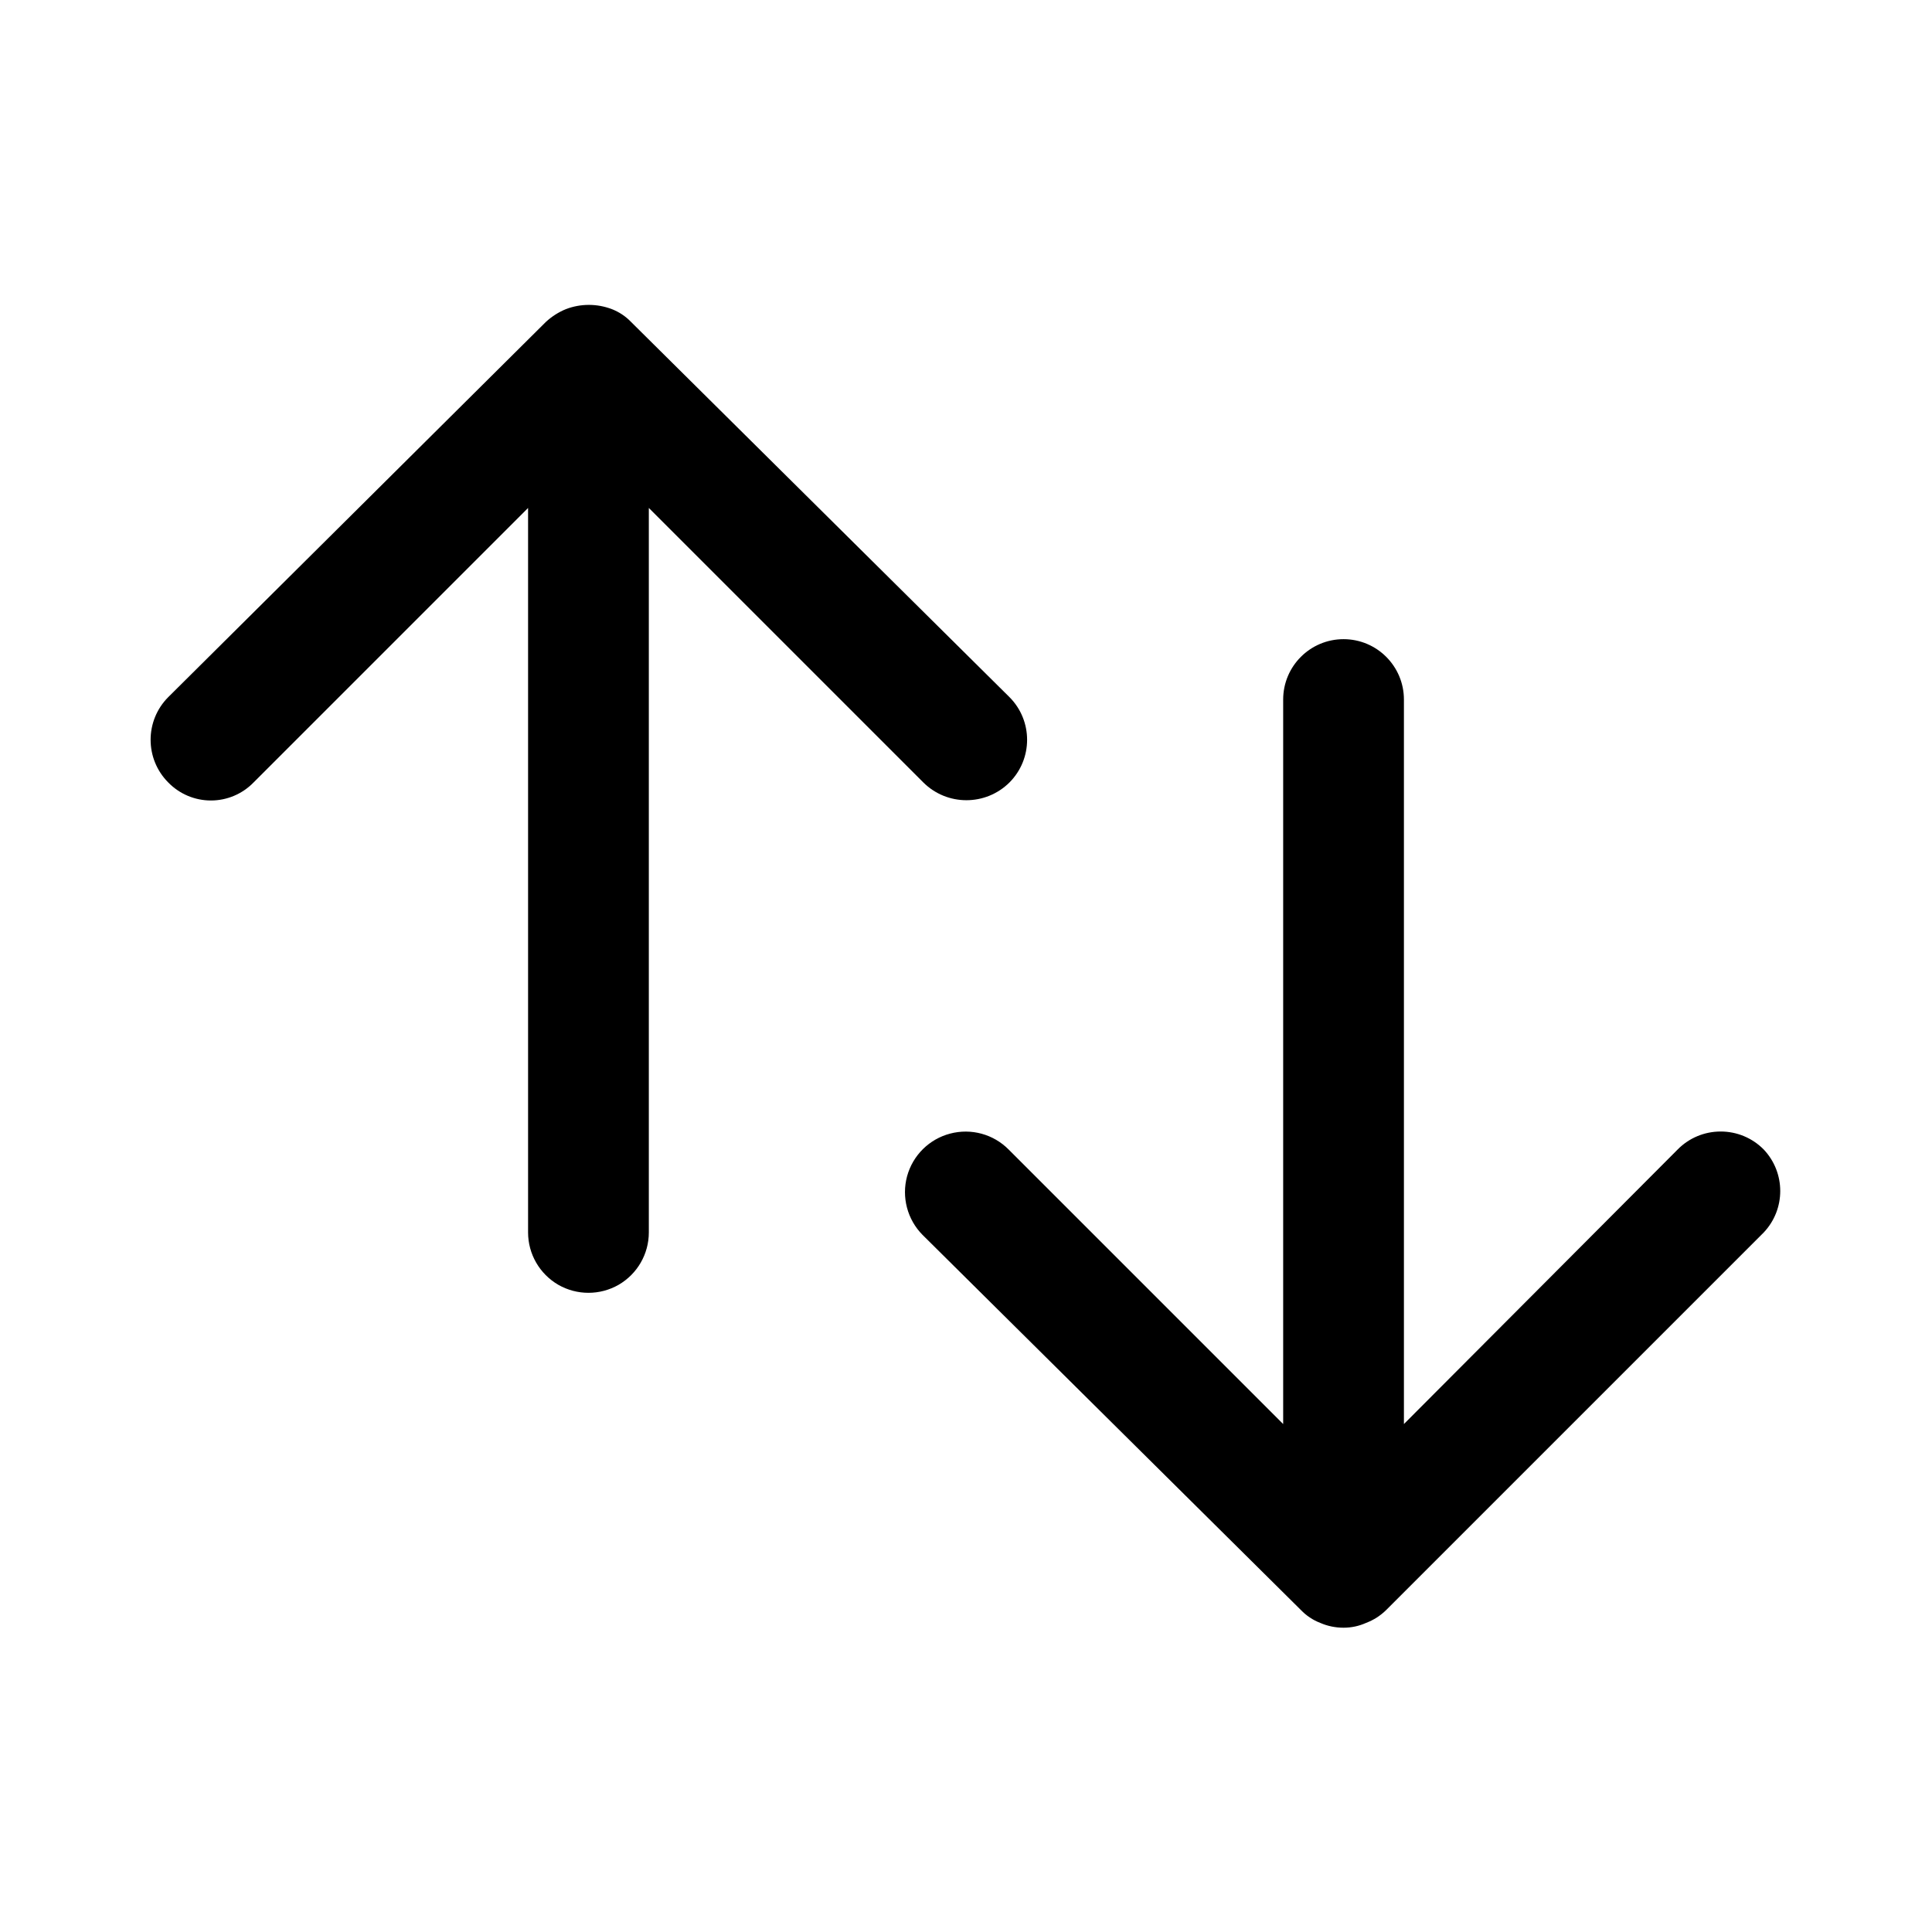
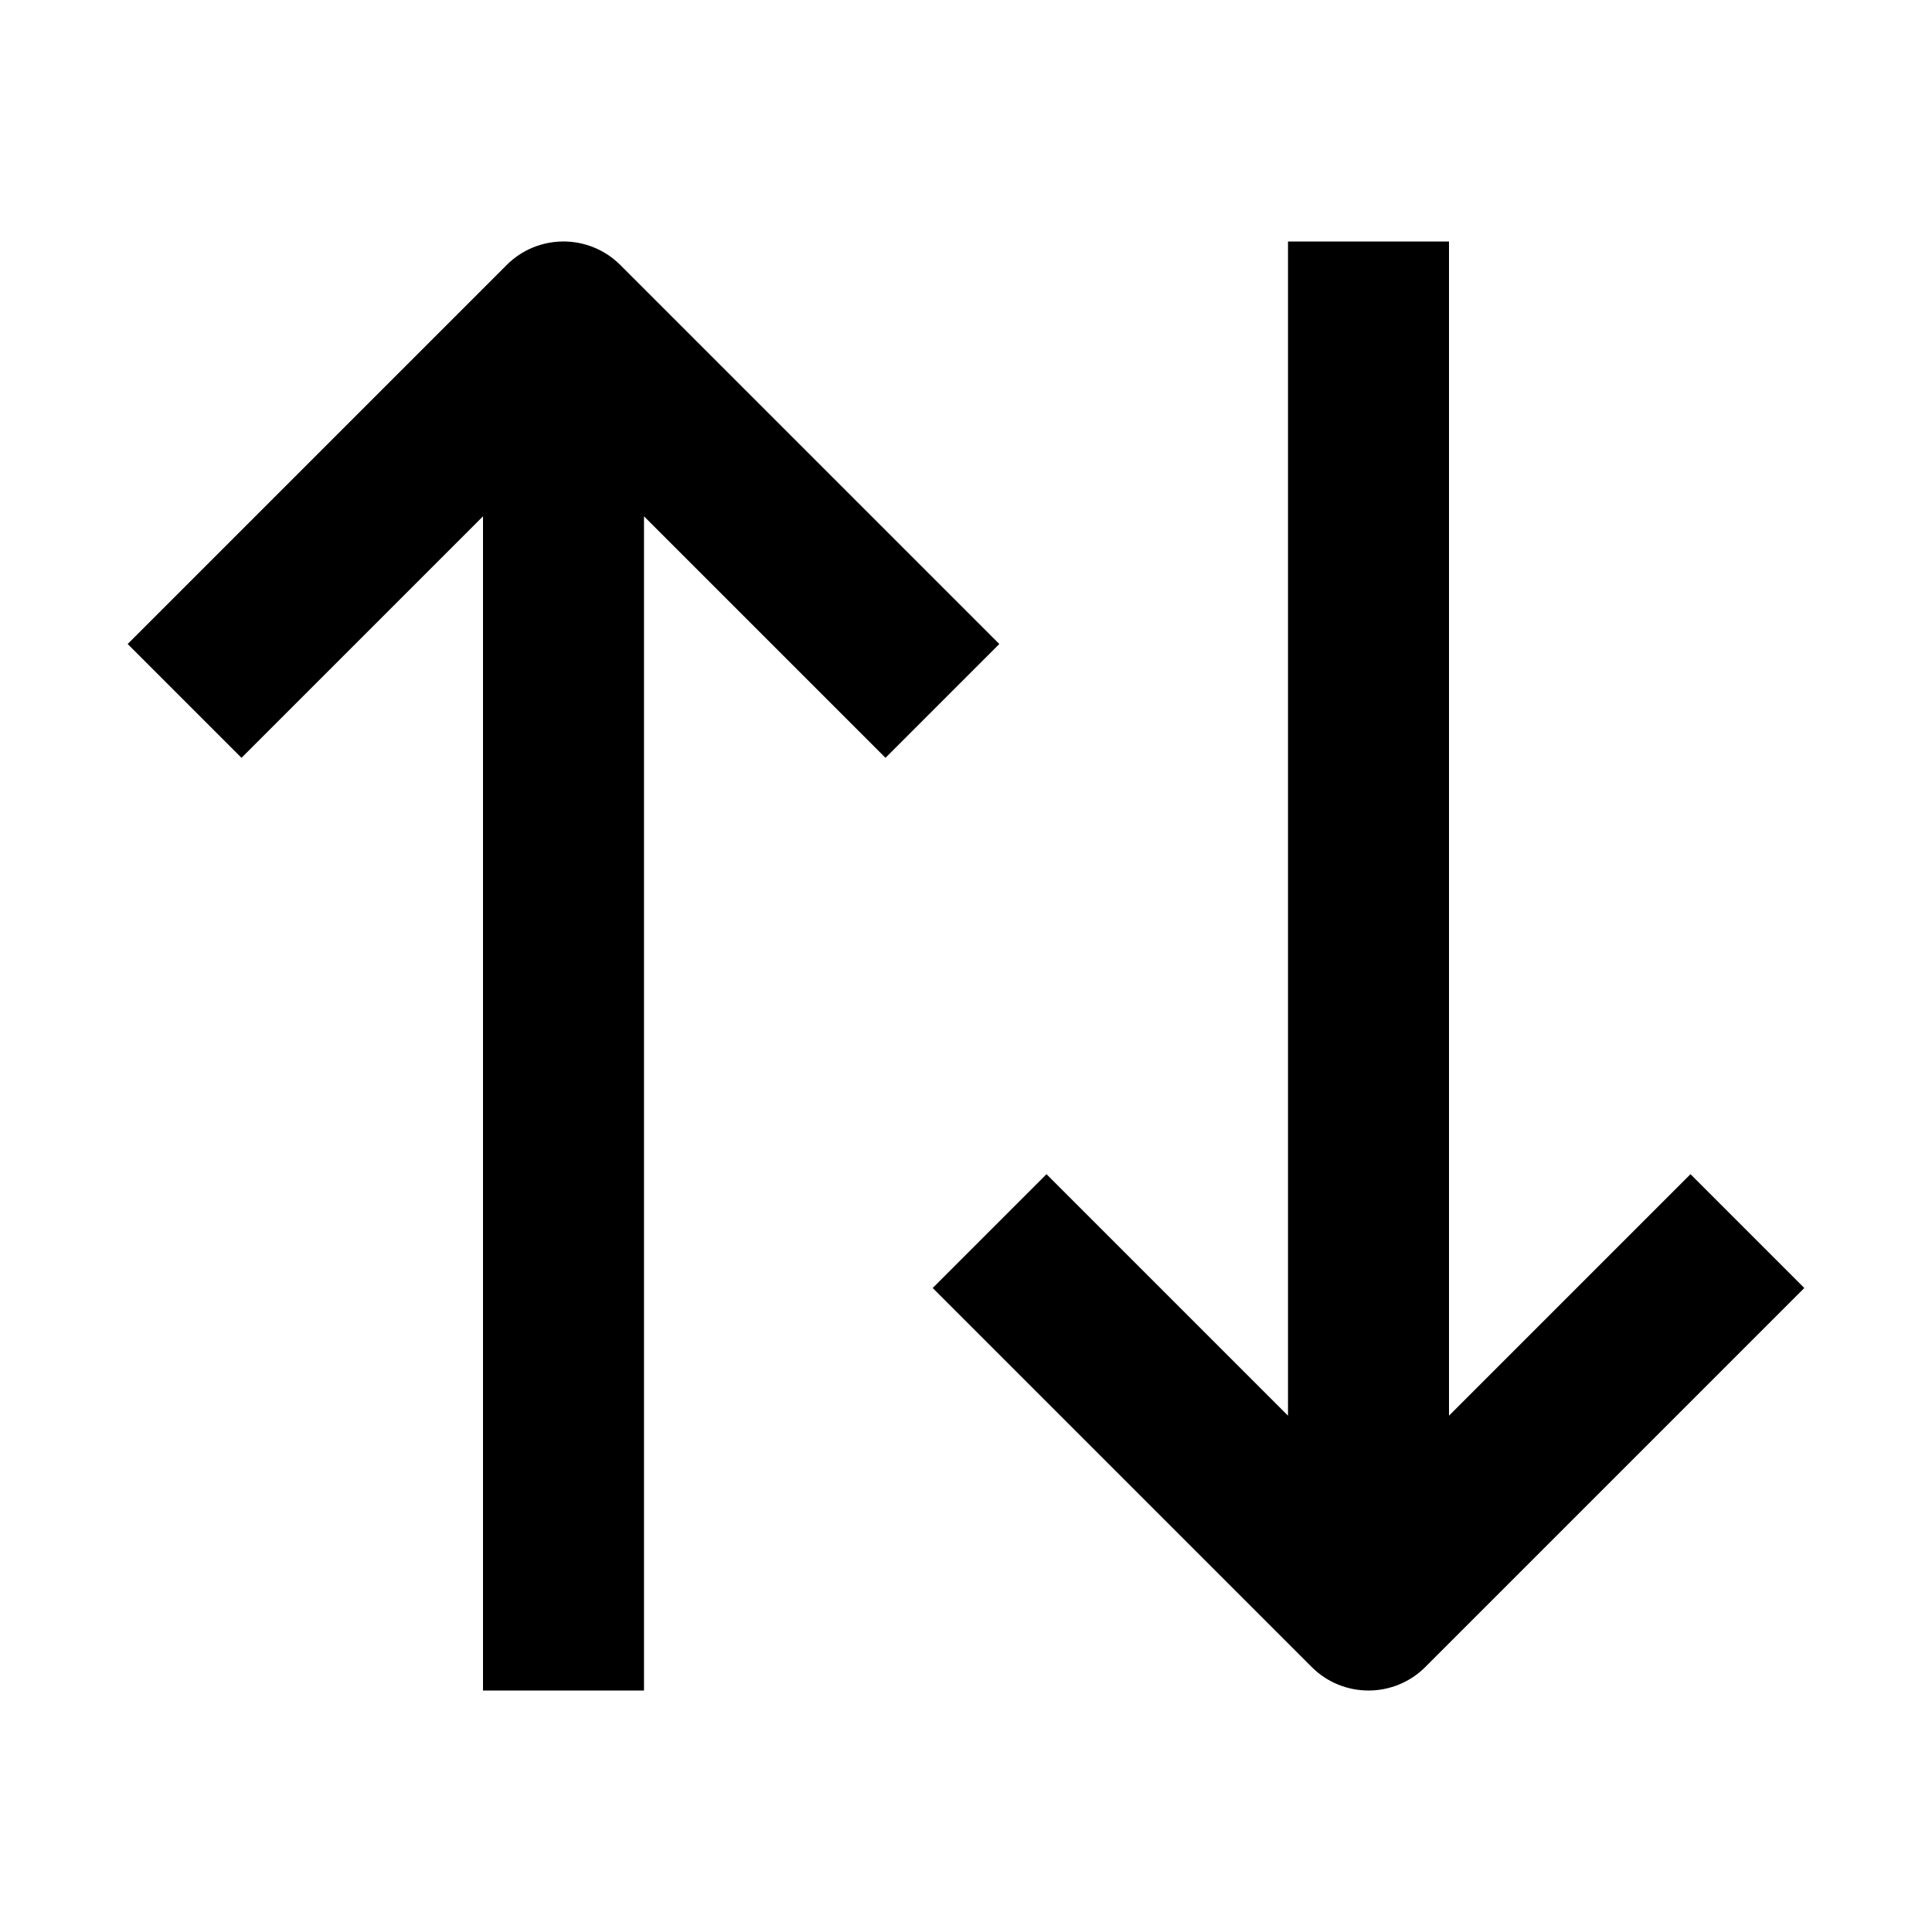
- <svg xmlns="http://www.w3.org/2000/svg" viewBox="0 0 24 24" fill="none">
-   <path d="M21.91 14.28C21.769 14.136 21.576 14.056 21.375 14.056C21.174 14.056 20.981 14.136 20.84 14.28L17.44 17.69V8.69C17.44 8.276 17.104 7.94 16.69 7.94C16.276 7.94 15.94 8.276 15.94 8.69V17.69L12.53 14.28C12.341 14.089 12.064 14.013 11.803 14.082C11.543 14.15 11.339 14.352 11.268 14.612C11.198 14.871 11.271 15.149 11.46 15.34L16.16 20C16.227 20.07 16.309 20.125 16.4 20.16C16.491 20.2 16.59 20.22 16.69 20.22C16.787 20.22 16.882 20.2 16.97 20.16C17.064 20.125 17.149 20.07 17.22 20L21.91 15.31C22.183 15.021 22.183 14.569 21.91 14.28Z" fill="currentColor" />
-   <path d="M11.47 9.72C11.766 10.014 12.244 10.014 12.54 9.72C12.832 9.427 12.832 8.953 12.54 8.66L7.84 4C7.773 3.93 7.691 3.875 7.6 3.84C7.416 3.77 7.214 3.77 7.03 3.84C6.938 3.878 6.853 3.932 6.78 4L2.09 8.66C1.798 8.953 1.798 9.427 2.09 9.72C2.229 9.863 2.42 9.944 2.62 9.944C2.82 9.944 3.011 9.863 3.15 9.72L6.56 6.31V15.31C6.56 15.578 6.703 15.825 6.935 15.96C7.167 16.093 7.453 16.093 7.685 15.96C7.917 15.825 8.06 15.578 8.06 15.31V6.31L11.47 9.72Z" fill="currentColor" />
+ <svg xmlns="http://www.w3.org/2000/svg" viewBox="0 0 24 24">
+   <path fill-rule="evenodd" clip-rule="evenodd" d="M1.586 8L6.293 3.293C6.683 2.902 7.316 2.902 7.707 3.293L12.414 8L11 9.414L8 6.414L8 21L6 21L6 6.414L3 9.414L1.586 8ZM13 14.586L16 17.586L16 3L18 3L18 17.586L21 14.586L22.414 16L17.707 20.707C17.317 21.098 16.683 21.098 16.293 20.707L11.586 16L13 14.586Z" fill="currentColor" />
</svg>
